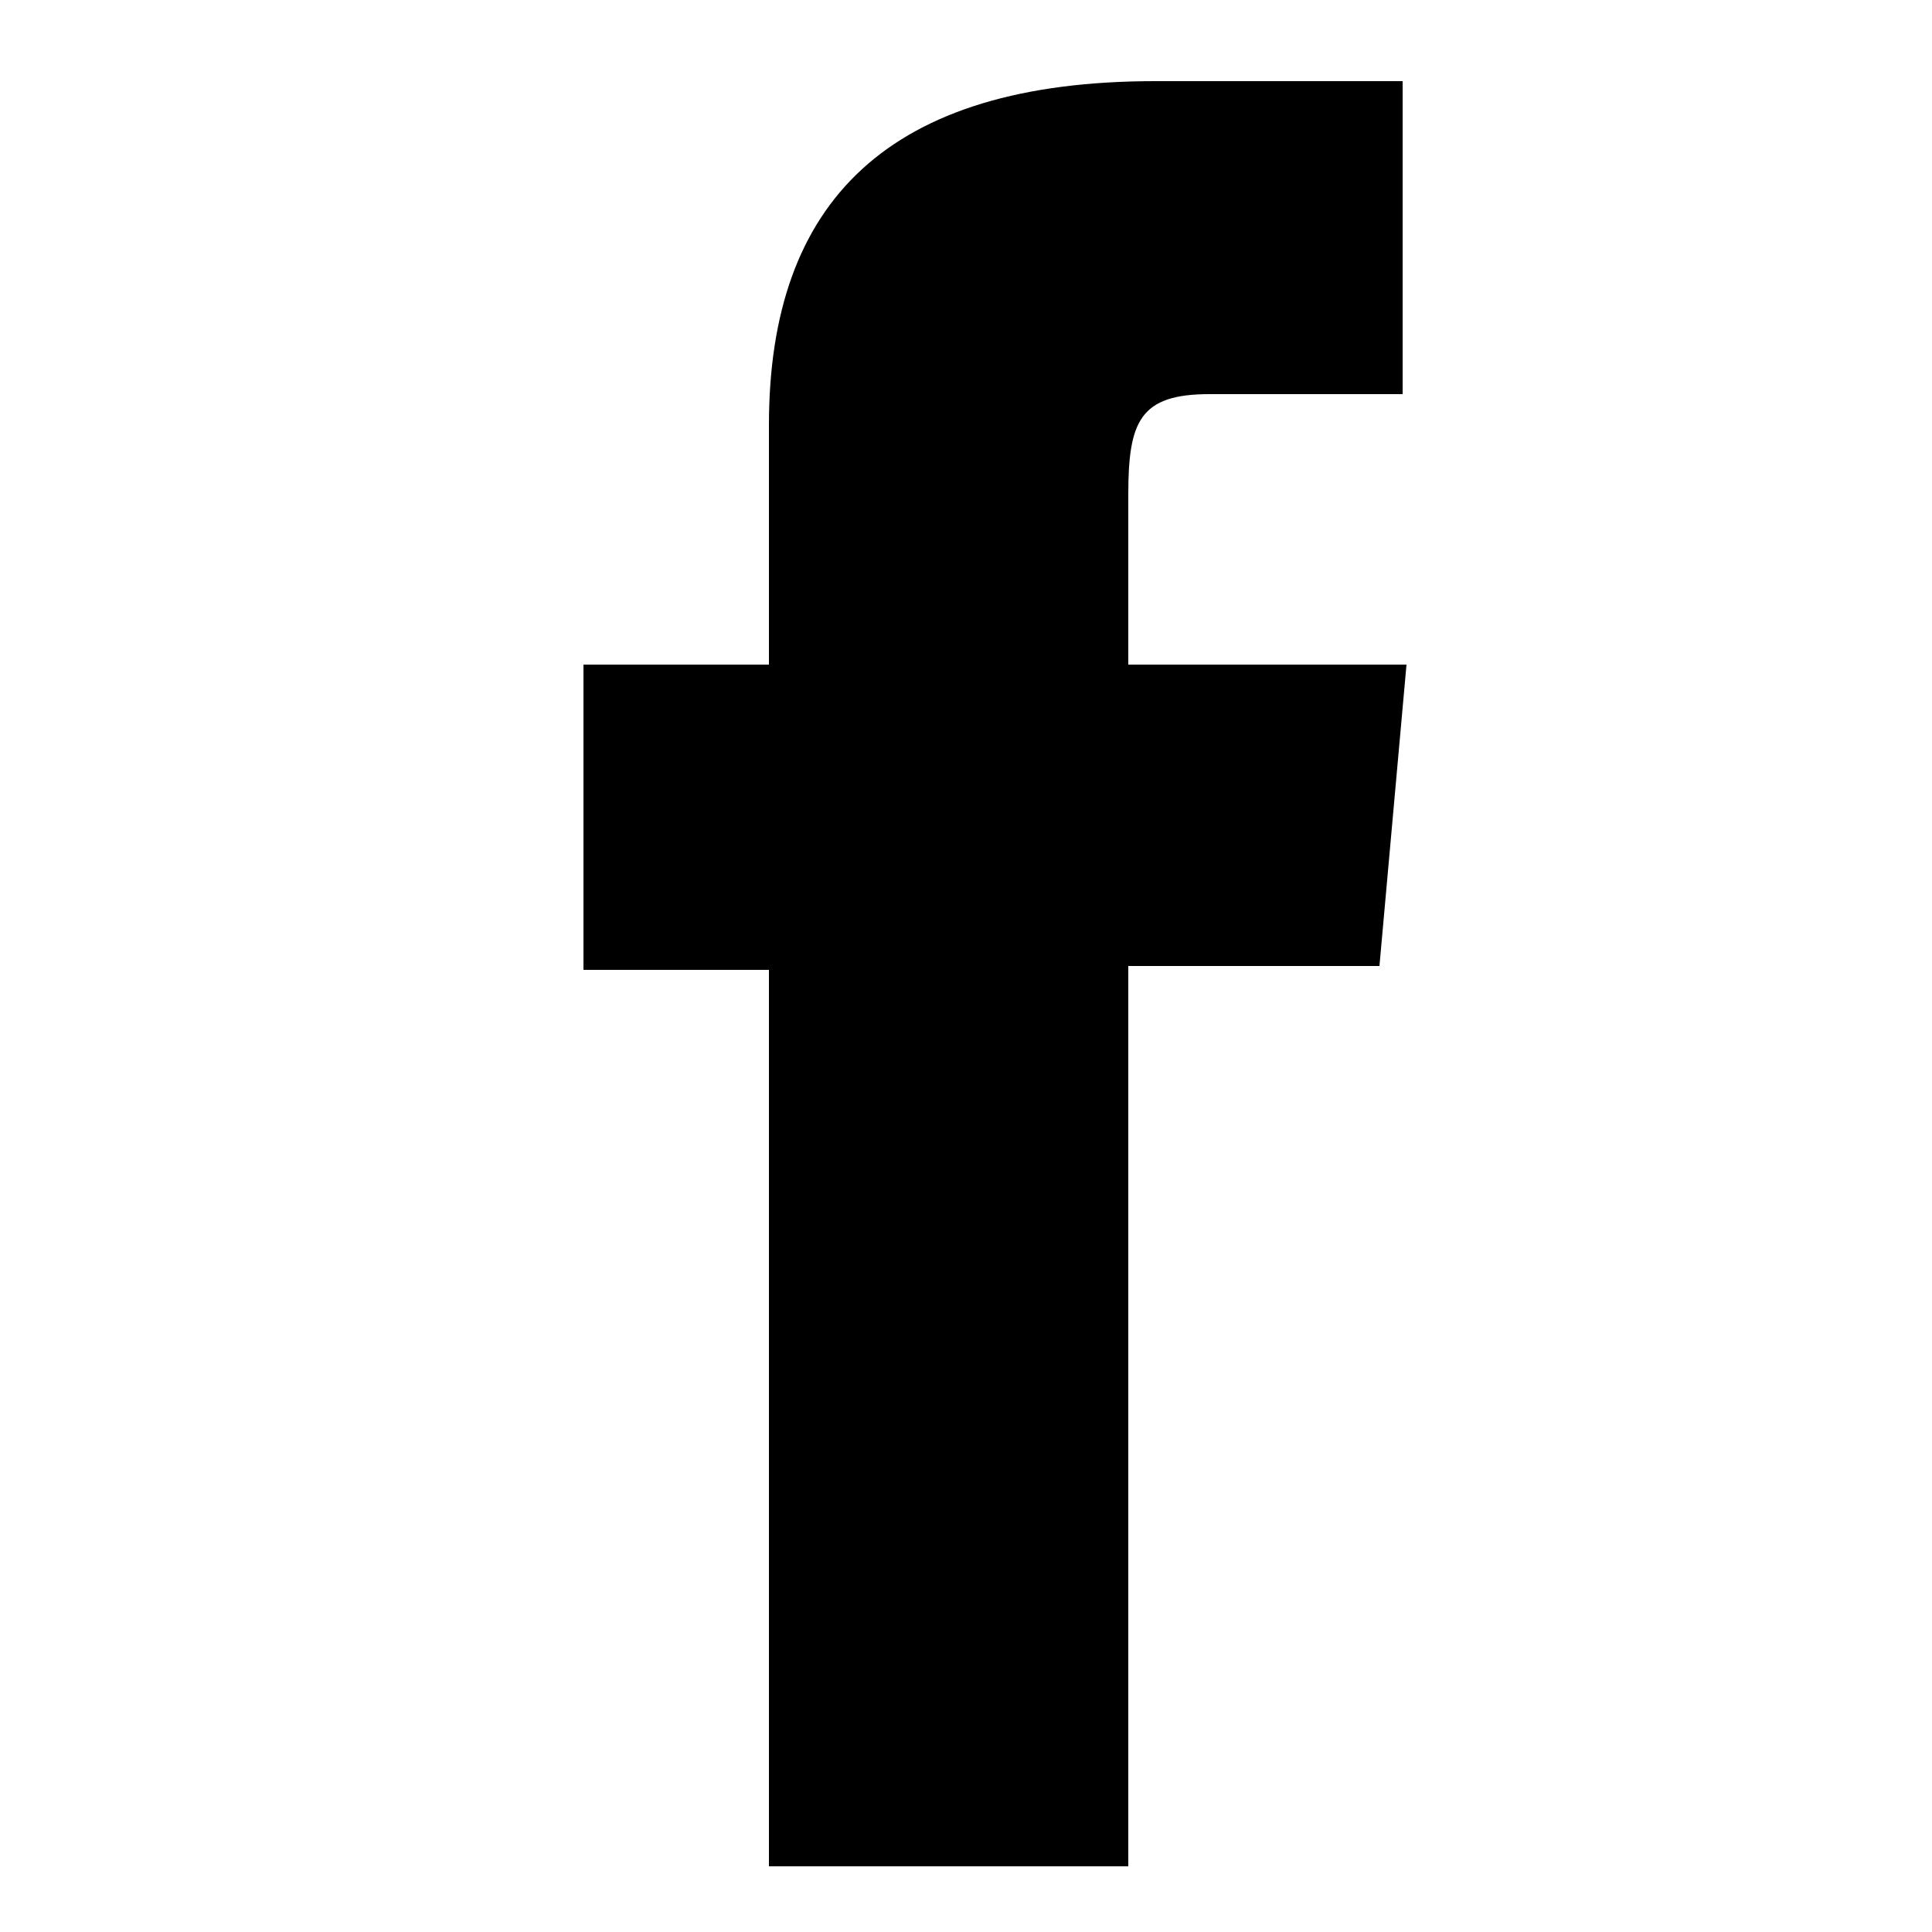
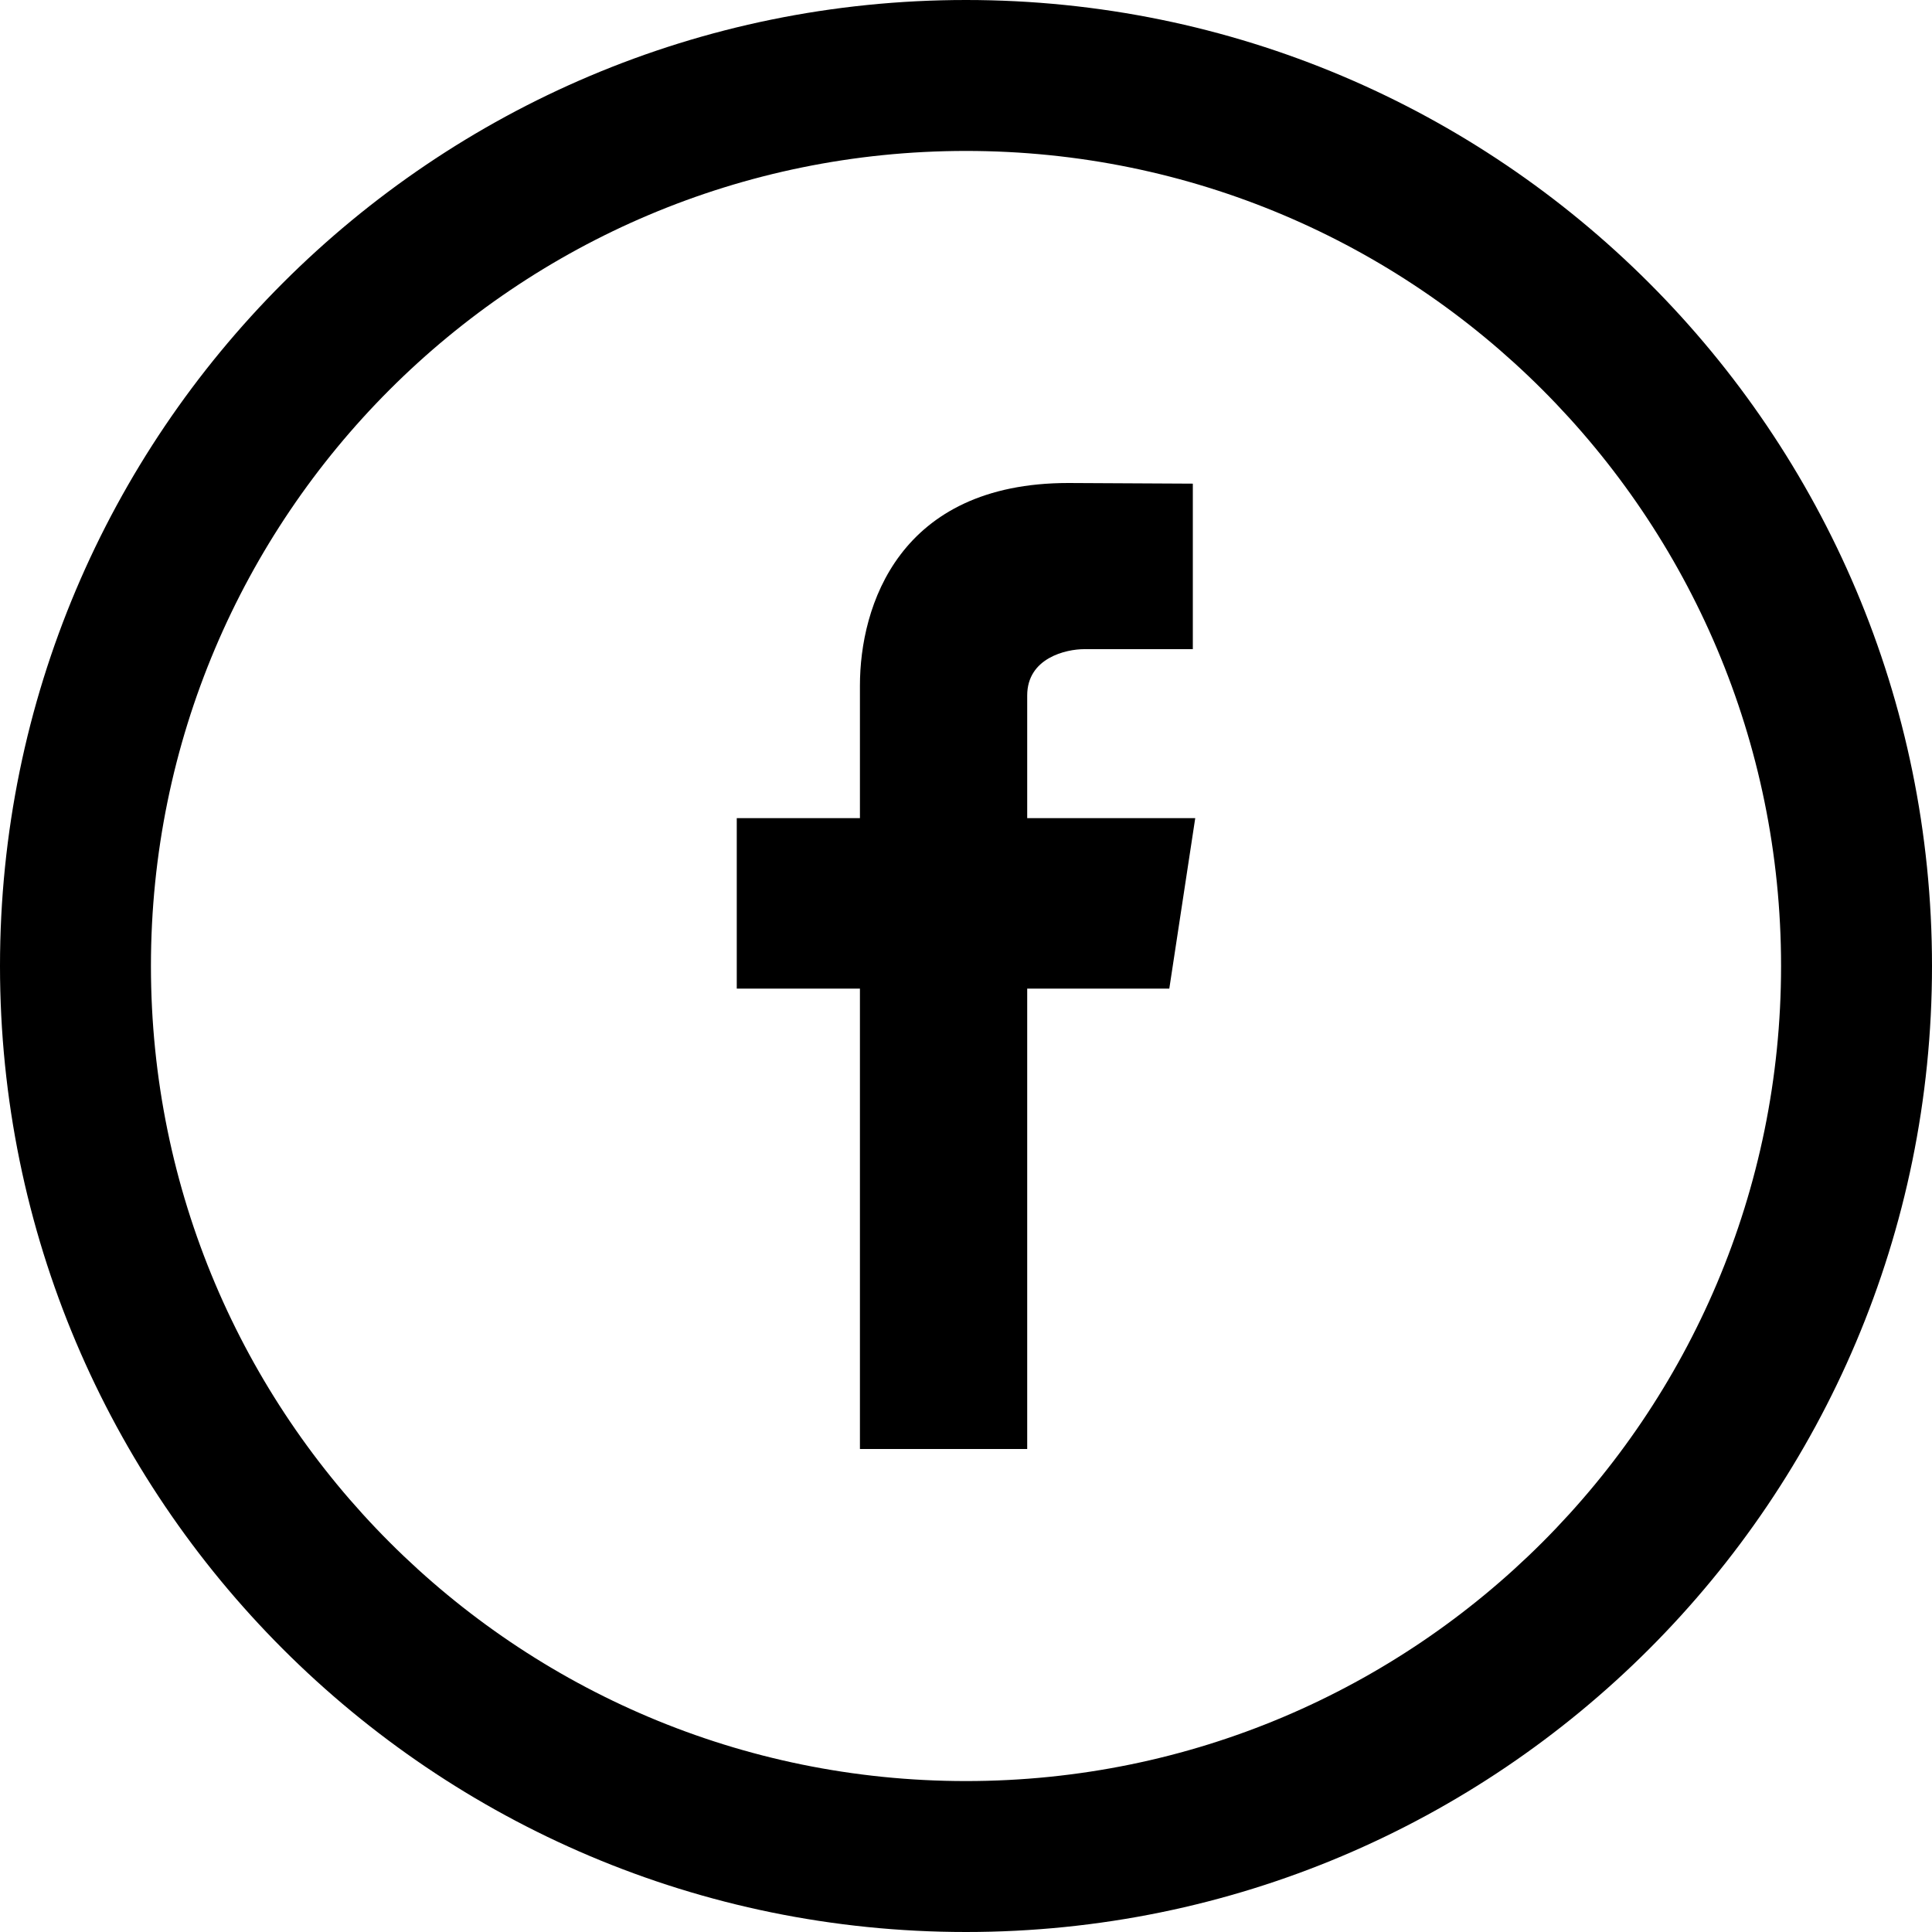
- <svg xmlns="http://www.w3.org/2000/svg" viewBox="0 0 50 50">
-   <path d="M19.9 48.3V25.1h-4.8v-7.9h4.8V11c0-5.8 3.1-8.9 10-8.9h6.4v8.1h-5c-1.8 0-2.1.7-2.1 2.6v4.4h7.2l-.7 7.8h-6.5v23.3h-9.3z" />
+ <svg xmlns="http://www.w3.org/2000/svg" version="1.1" id="Capa_1" x="0px" y="0px" width="512px" height="512px" viewBox="0 0 512 512" style="enable-background:new 0 0 512 512;" xml:space="preserve">
+   <g>
+     <path d="M256,0C114.609,0,0,114.609,0,256c0,141.391,114.609,256,256,256c141.391,0,256-114.609,256-256   C512,114.609,397.391,0,256,0z M256,472c-119.297,0-216-96.703-216-216S136.703,40,256,40s216,96.703,216,216S375.297,472,256,472z   " />
+     <path d="M316.75,216.812h-44.531v-32.5c0-9.969,10.312-12.281,15.125-12.281c4.781,0,28.767,0,28.767,0v-43.859L283.141,128   c-44.983,0-55.25,32.703-55.25,53.672v35.141H195.25V262h32.641c0,58.016,0,122,0,122h44.328c0,0,0-64.641,0-122h37.656   L316.75,216.812z" />
+   </g>
+   <g>
+ </g>
+   <g>
+ </g>
+   <g>
+ </g>
+   <g>
+ </g>
+   <g>
+ </g>
+   <g>
+ </g>
+   <g>
+ </g>
+   <g>
+ </g>
+   <g>
+ </g>
+   <g>
+ </g>
+   <g>
+ </g>
+   <g>
+ </g>
+   <g>
+ </g>
+   <g>
+ </g>
+   <g>
+ </g>
</svg>
